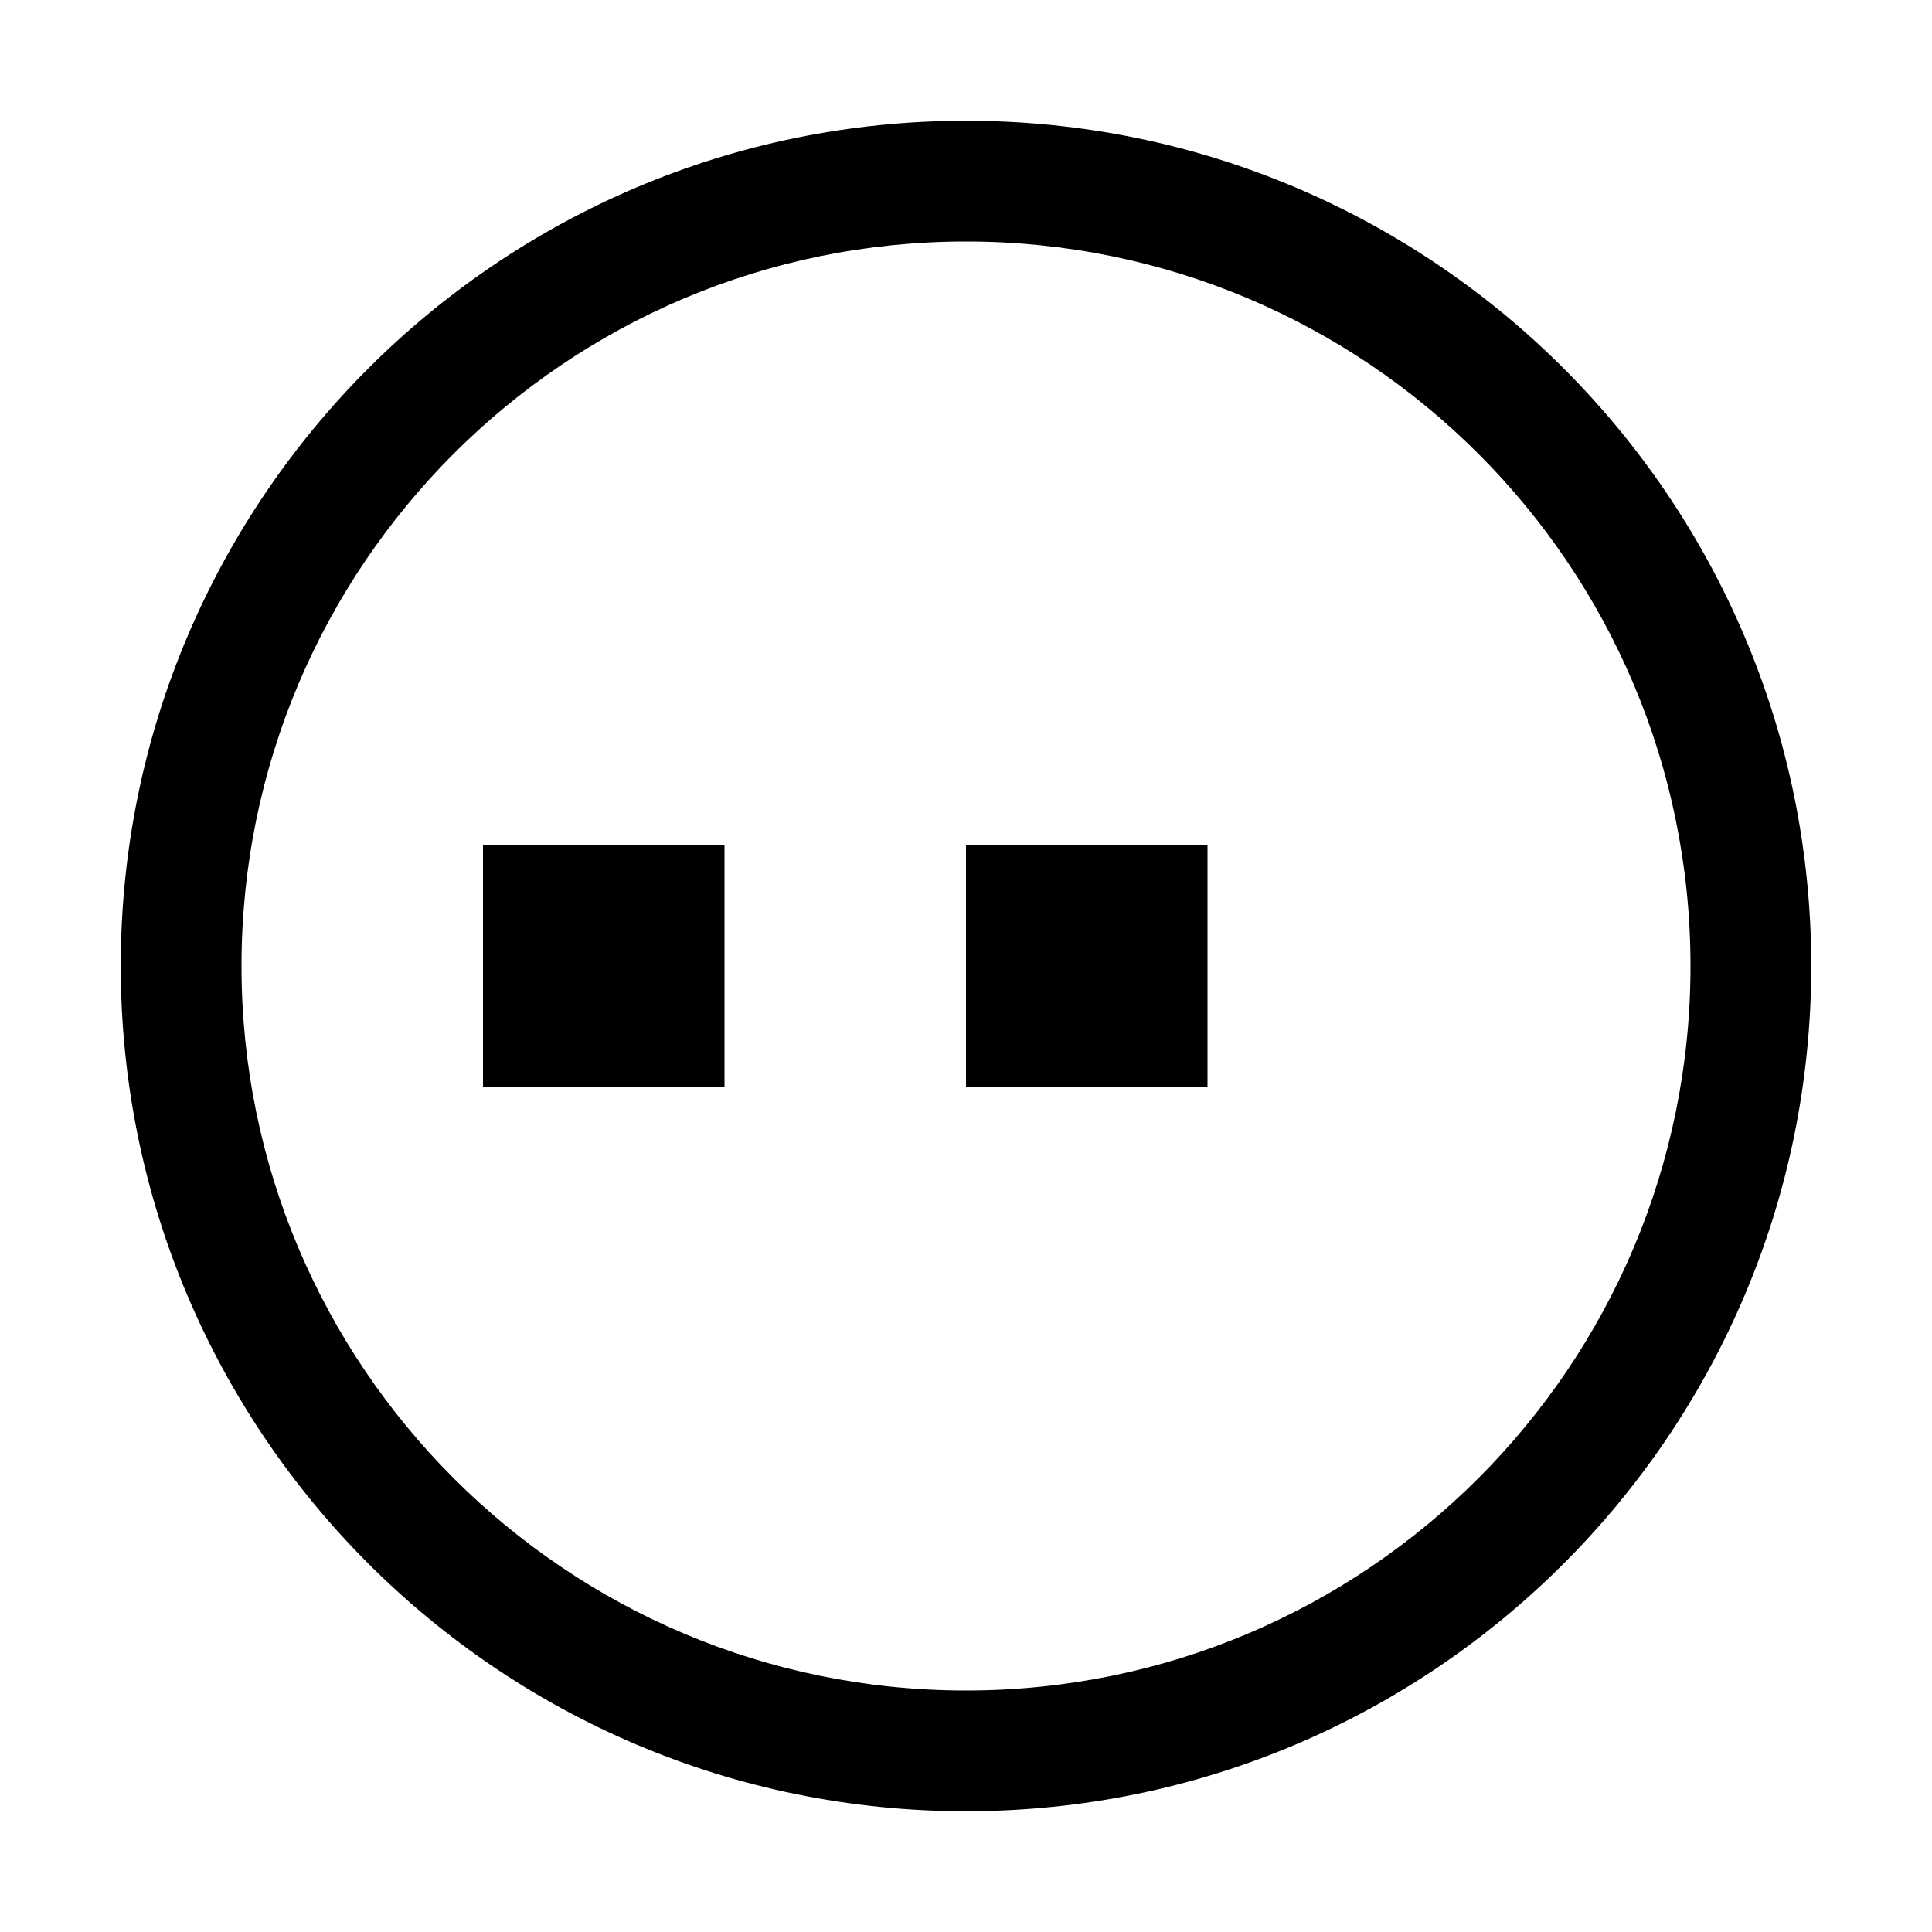
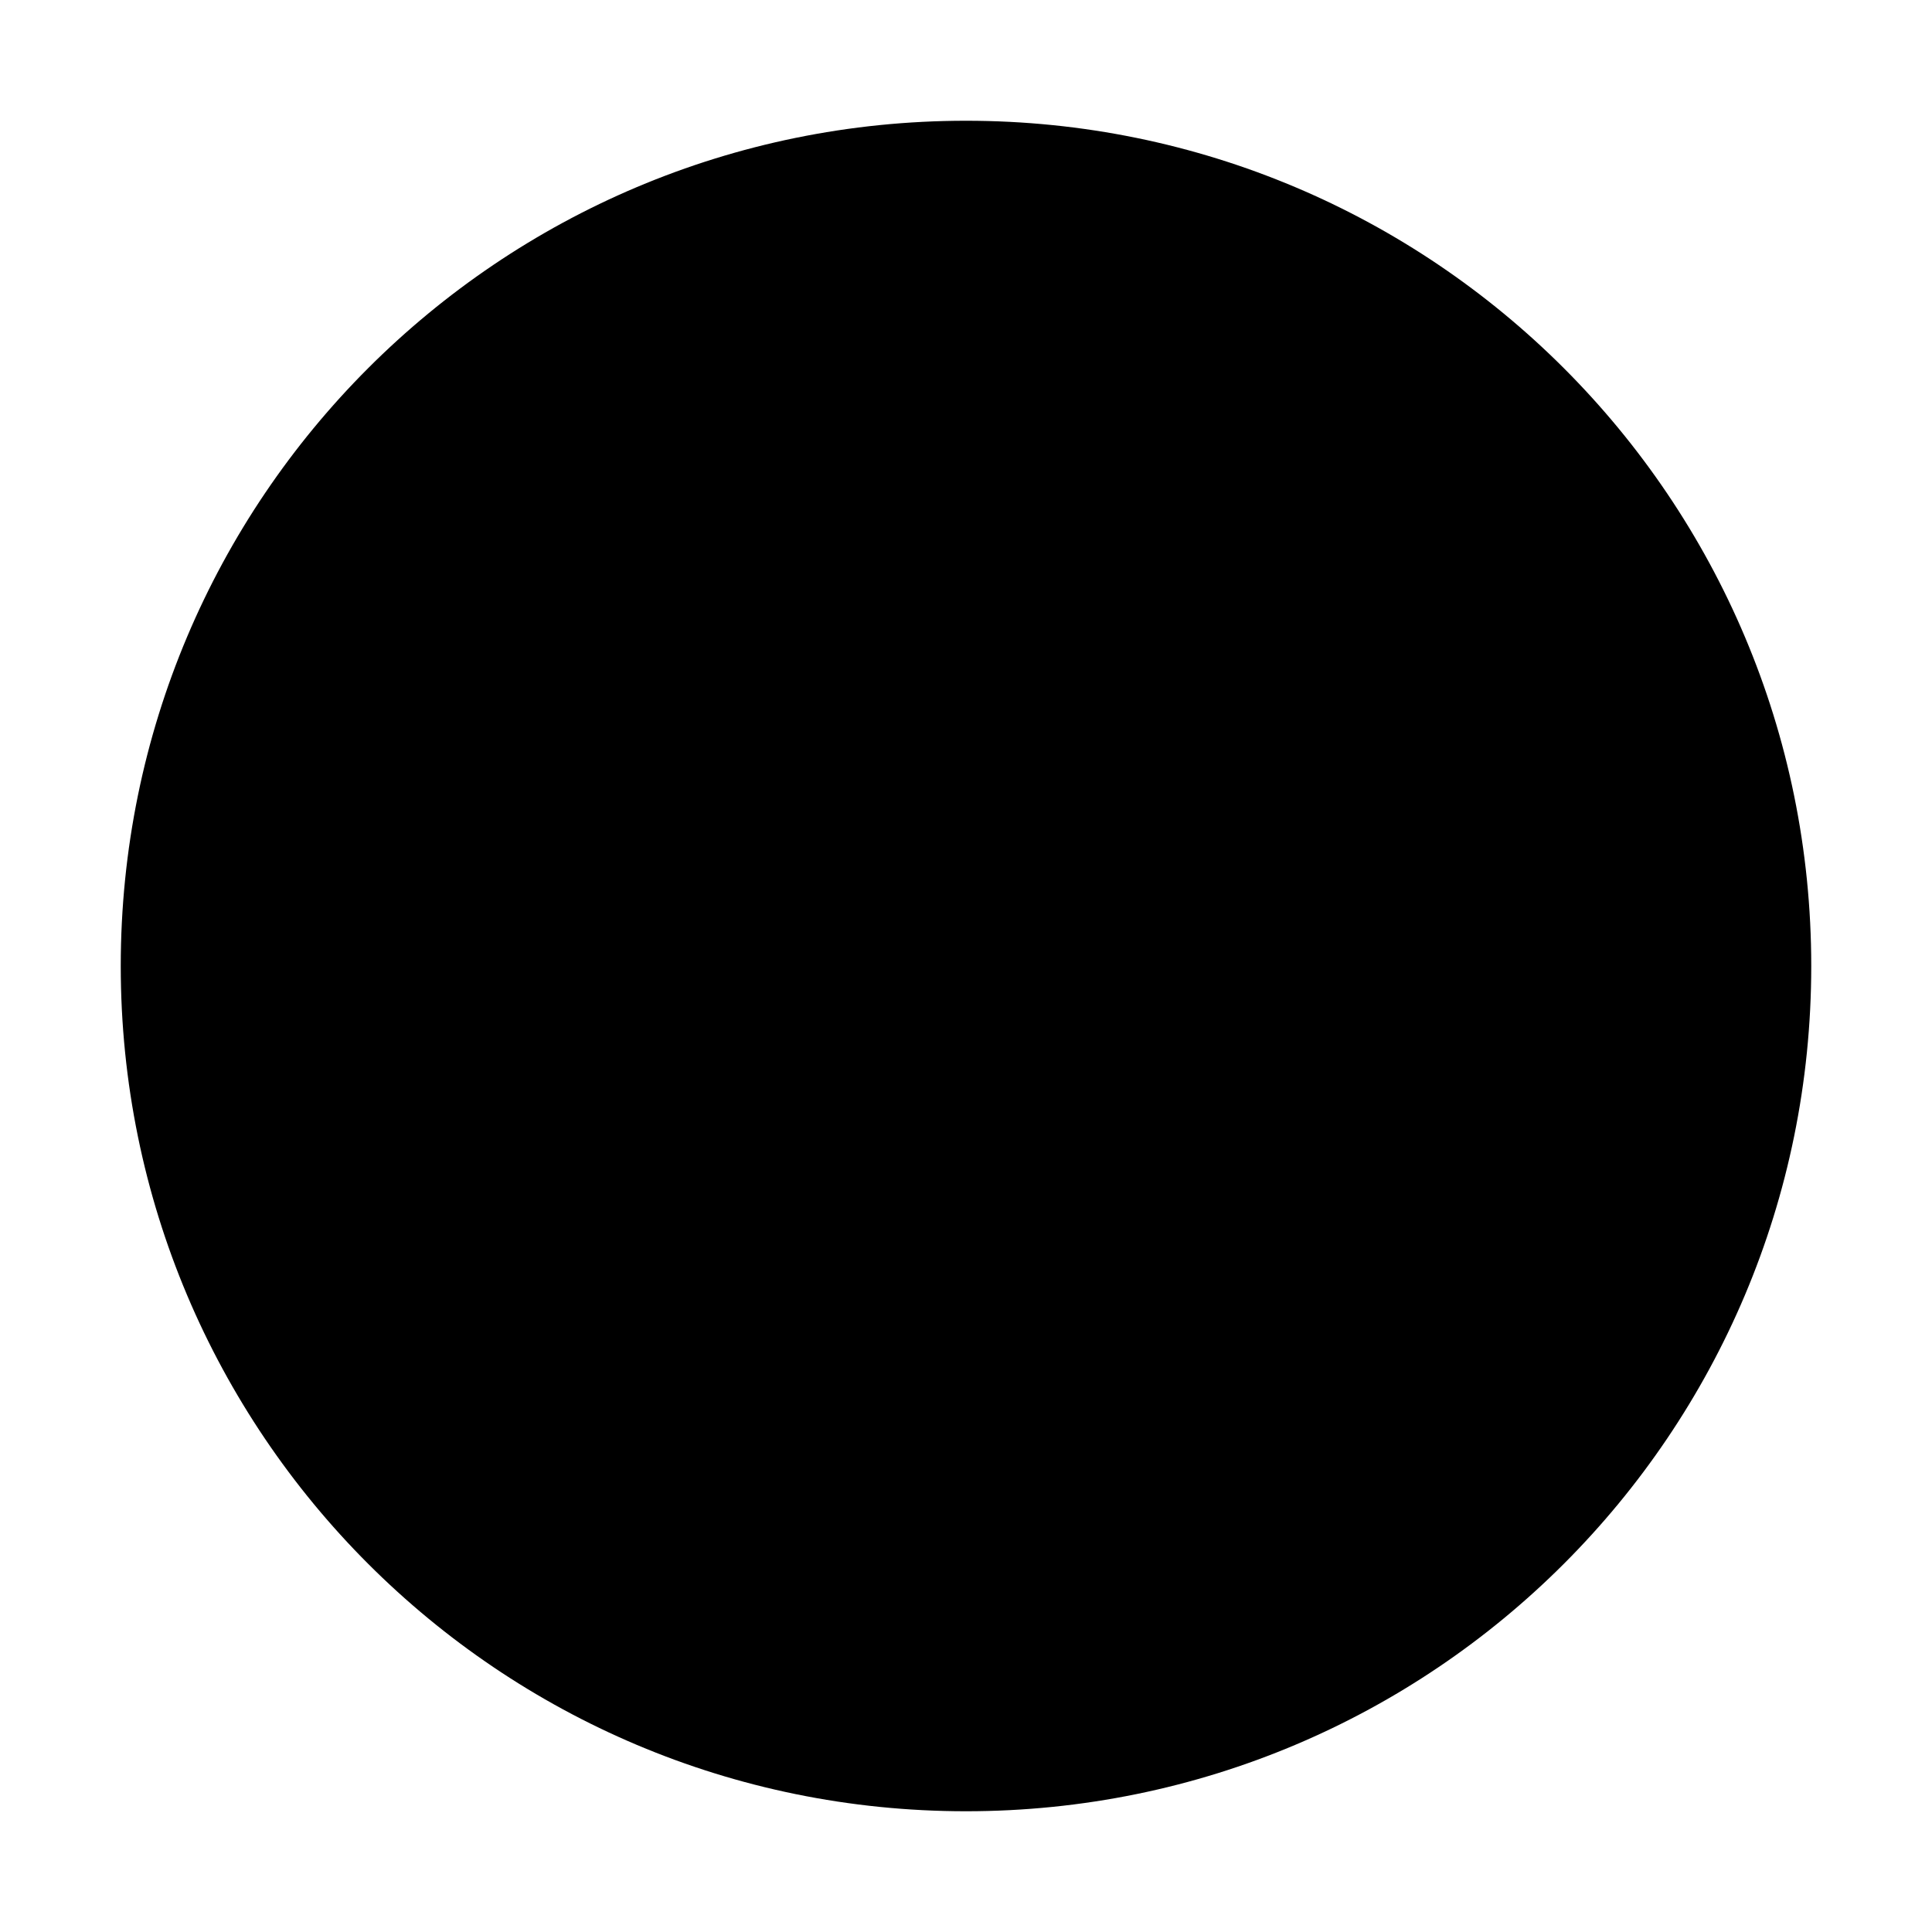
- <svg xmlns="http://www.w3.org/2000/svg" viewBox="0 0 32 32">
-   <path d="M16 2C8.27 2 2 8.27 2 16s6.27 14 14 14 14-6.27 14-14S23.73 2 16 2zm0 26c-6.627 0-12-5.373-12-12s5.373-12 12-12 12 5.373 12 12-5.373 12-12 12z" fill="currentColor" />
-   <path d="M20 14h-4v4h4v-4zm-6 0H8v4h4v-4z" fill="currentColor" />
+ <svg xmlns="http://www.w3.org/2000/svg" viewBox="0 0 32 32" fill="none">
+   <path d="M16 2C8.261 2 2 8.261 2 16C2 23.739 8.261 30 16 30C23.739 30 30 23.739 30 16C30 8.261 23.739 2 16 2Z" fill="currentColor" />
+   <path d="M16 5C14.343 5 13 6.343 13 8V16C13 17.657 14.343 19 16 19C17.657 19 19 17.657 19 16V8C19 6.343 17.657 5 16 5Z" fill="currentColor" />
+   <path d="M16 20C14.343 20 13 21.343 13 23V28H19V23C19 21.343 17.657 20 16 20Z" fill="currentColor" />
</svg>
